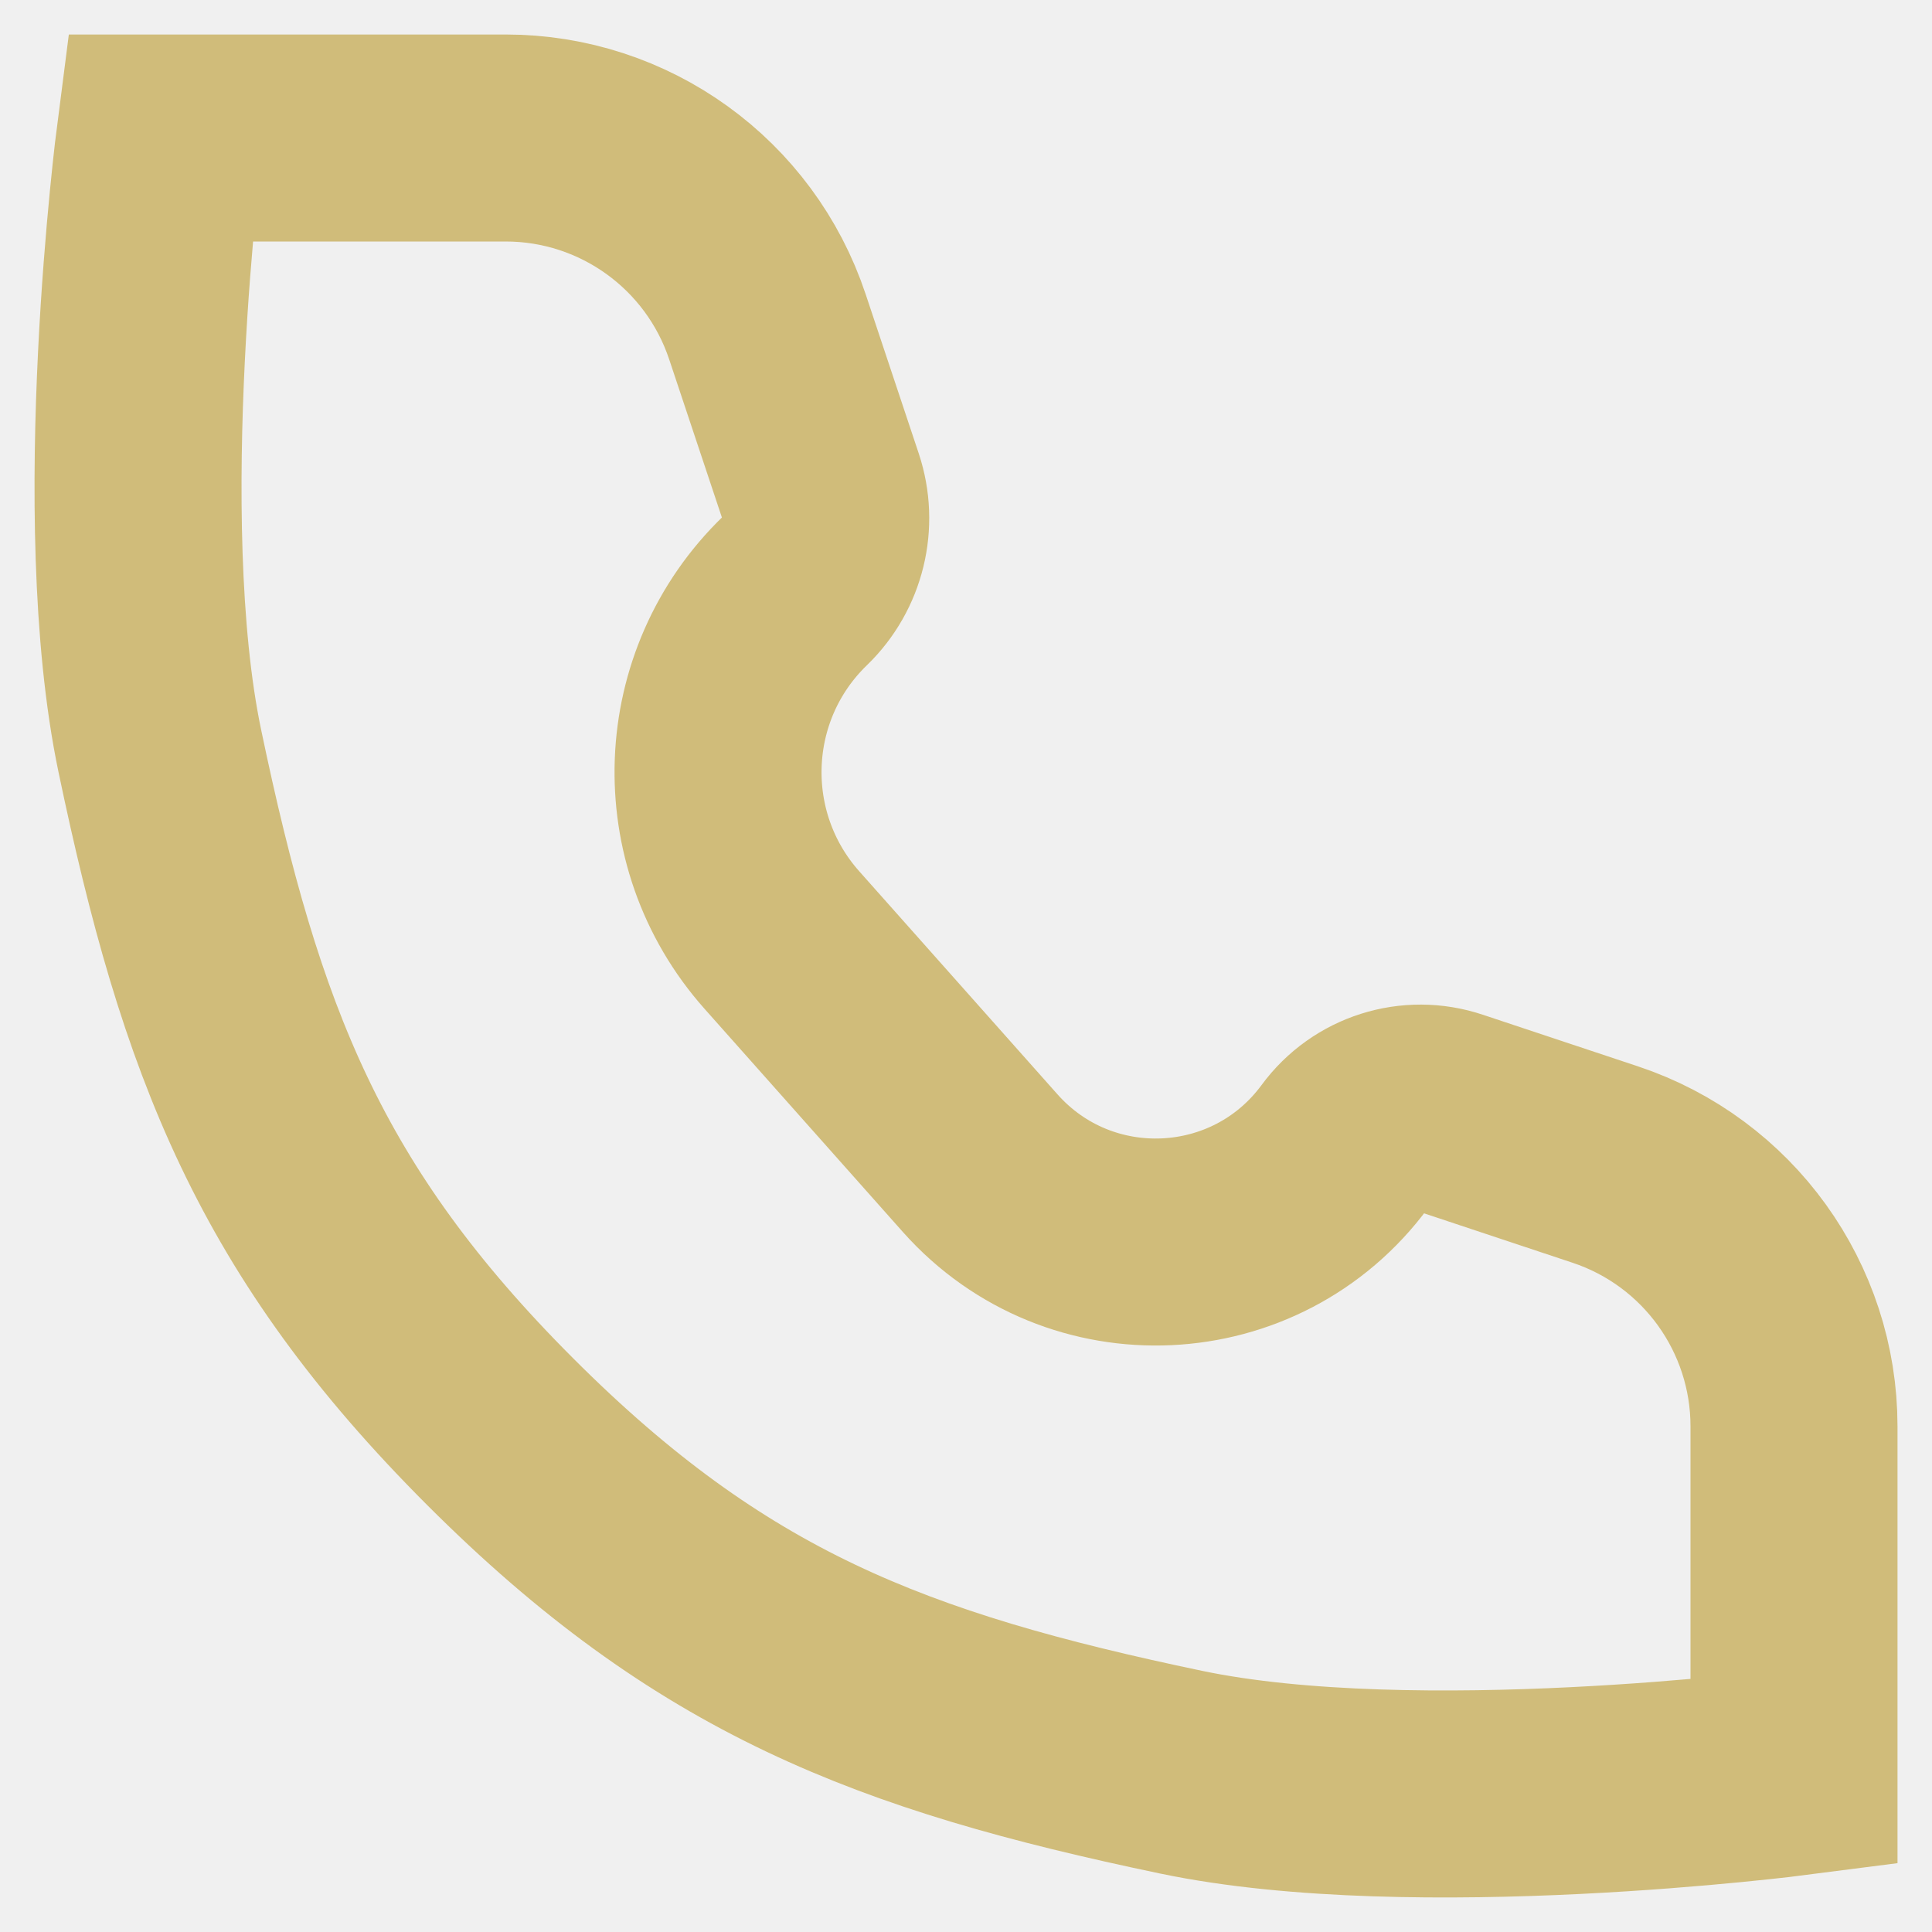
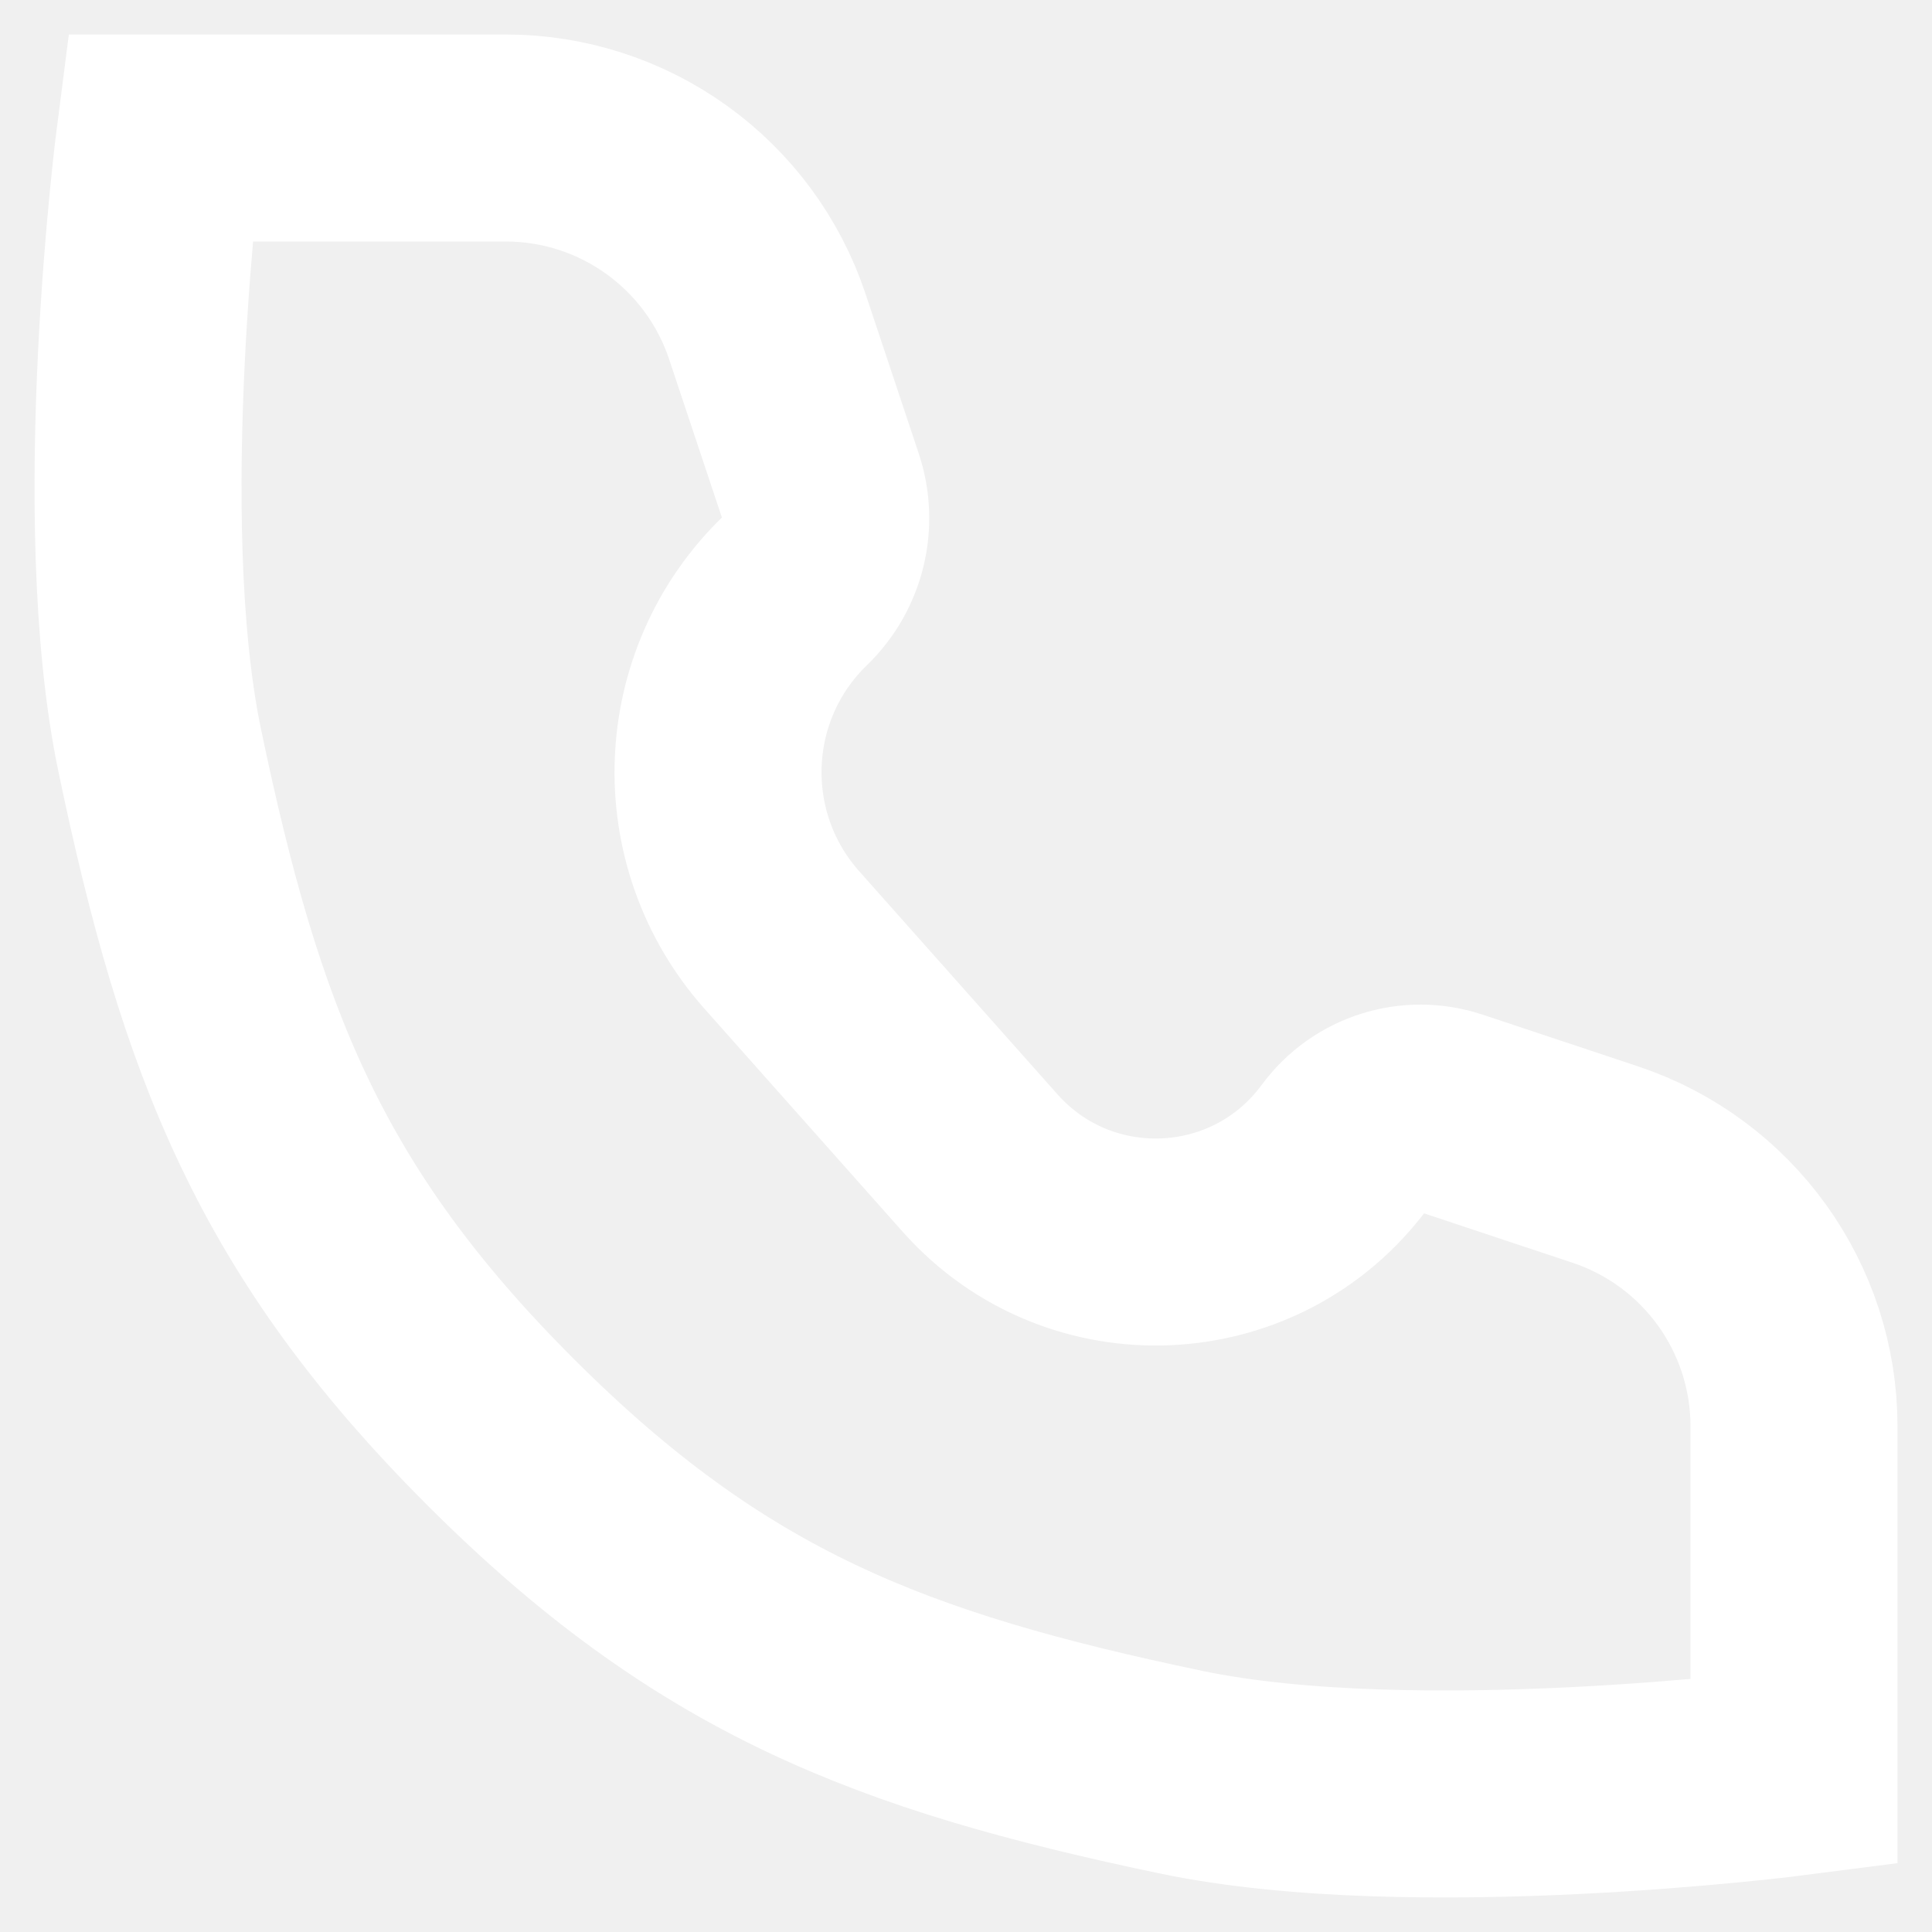
<svg xmlns="http://www.w3.org/2000/svg" width="14" height="14" viewBox="0 0 14 14" fill="none">
-   <path d="M3.664 1H1.158C1.158 1 0.803 3.743 1.158 5.441C1.599 7.549 2.102 8.852 3.625 10.375C5.148 11.898 6.451 12.401 8.559 12.842C10.257 13.197 13 12.842 13 12.842V10.336C13 9.475 12.449 8.711 11.633 8.439L10.509 8.065C10.229 7.971 9.921 8.069 9.746 8.307C9.104 9.179 7.823 9.238 7.103 8.429L5.665 6.811C5.014 6.078 5.056 4.962 5.761 4.281C5.963 4.085 6.035 3.791 5.946 3.523L5.561 2.368C5.289 1.551 4.525 1 3.664 1Z" stroke="#D0BC7A" stroke-width="1.5" />
+   <path d="M3.664 1H1.158C1.158 1 0.803 3.743 1.158 5.441C1.599 7.549 2.102 8.852 3.625 10.375C5.148 11.898 6.451 12.401 8.559 12.842C10.257 13.197 13 12.842 13 12.842V10.336C13 9.475 12.449 8.711 11.633 8.439L10.509 8.065C10.229 7.971 9.921 8.069 9.746 8.307C9.104 9.179 7.823 9.238 7.103 8.429L5.665 6.811C5.014 6.078 5.056 4.962 5.761 4.281C5.963 4.085 6.035 3.791 5.946 3.523L5.561 2.368C5.289 1.551 4.525 1 3.664 1Z" stroke-width="1.5" stroke="#fff" />
</svg>
